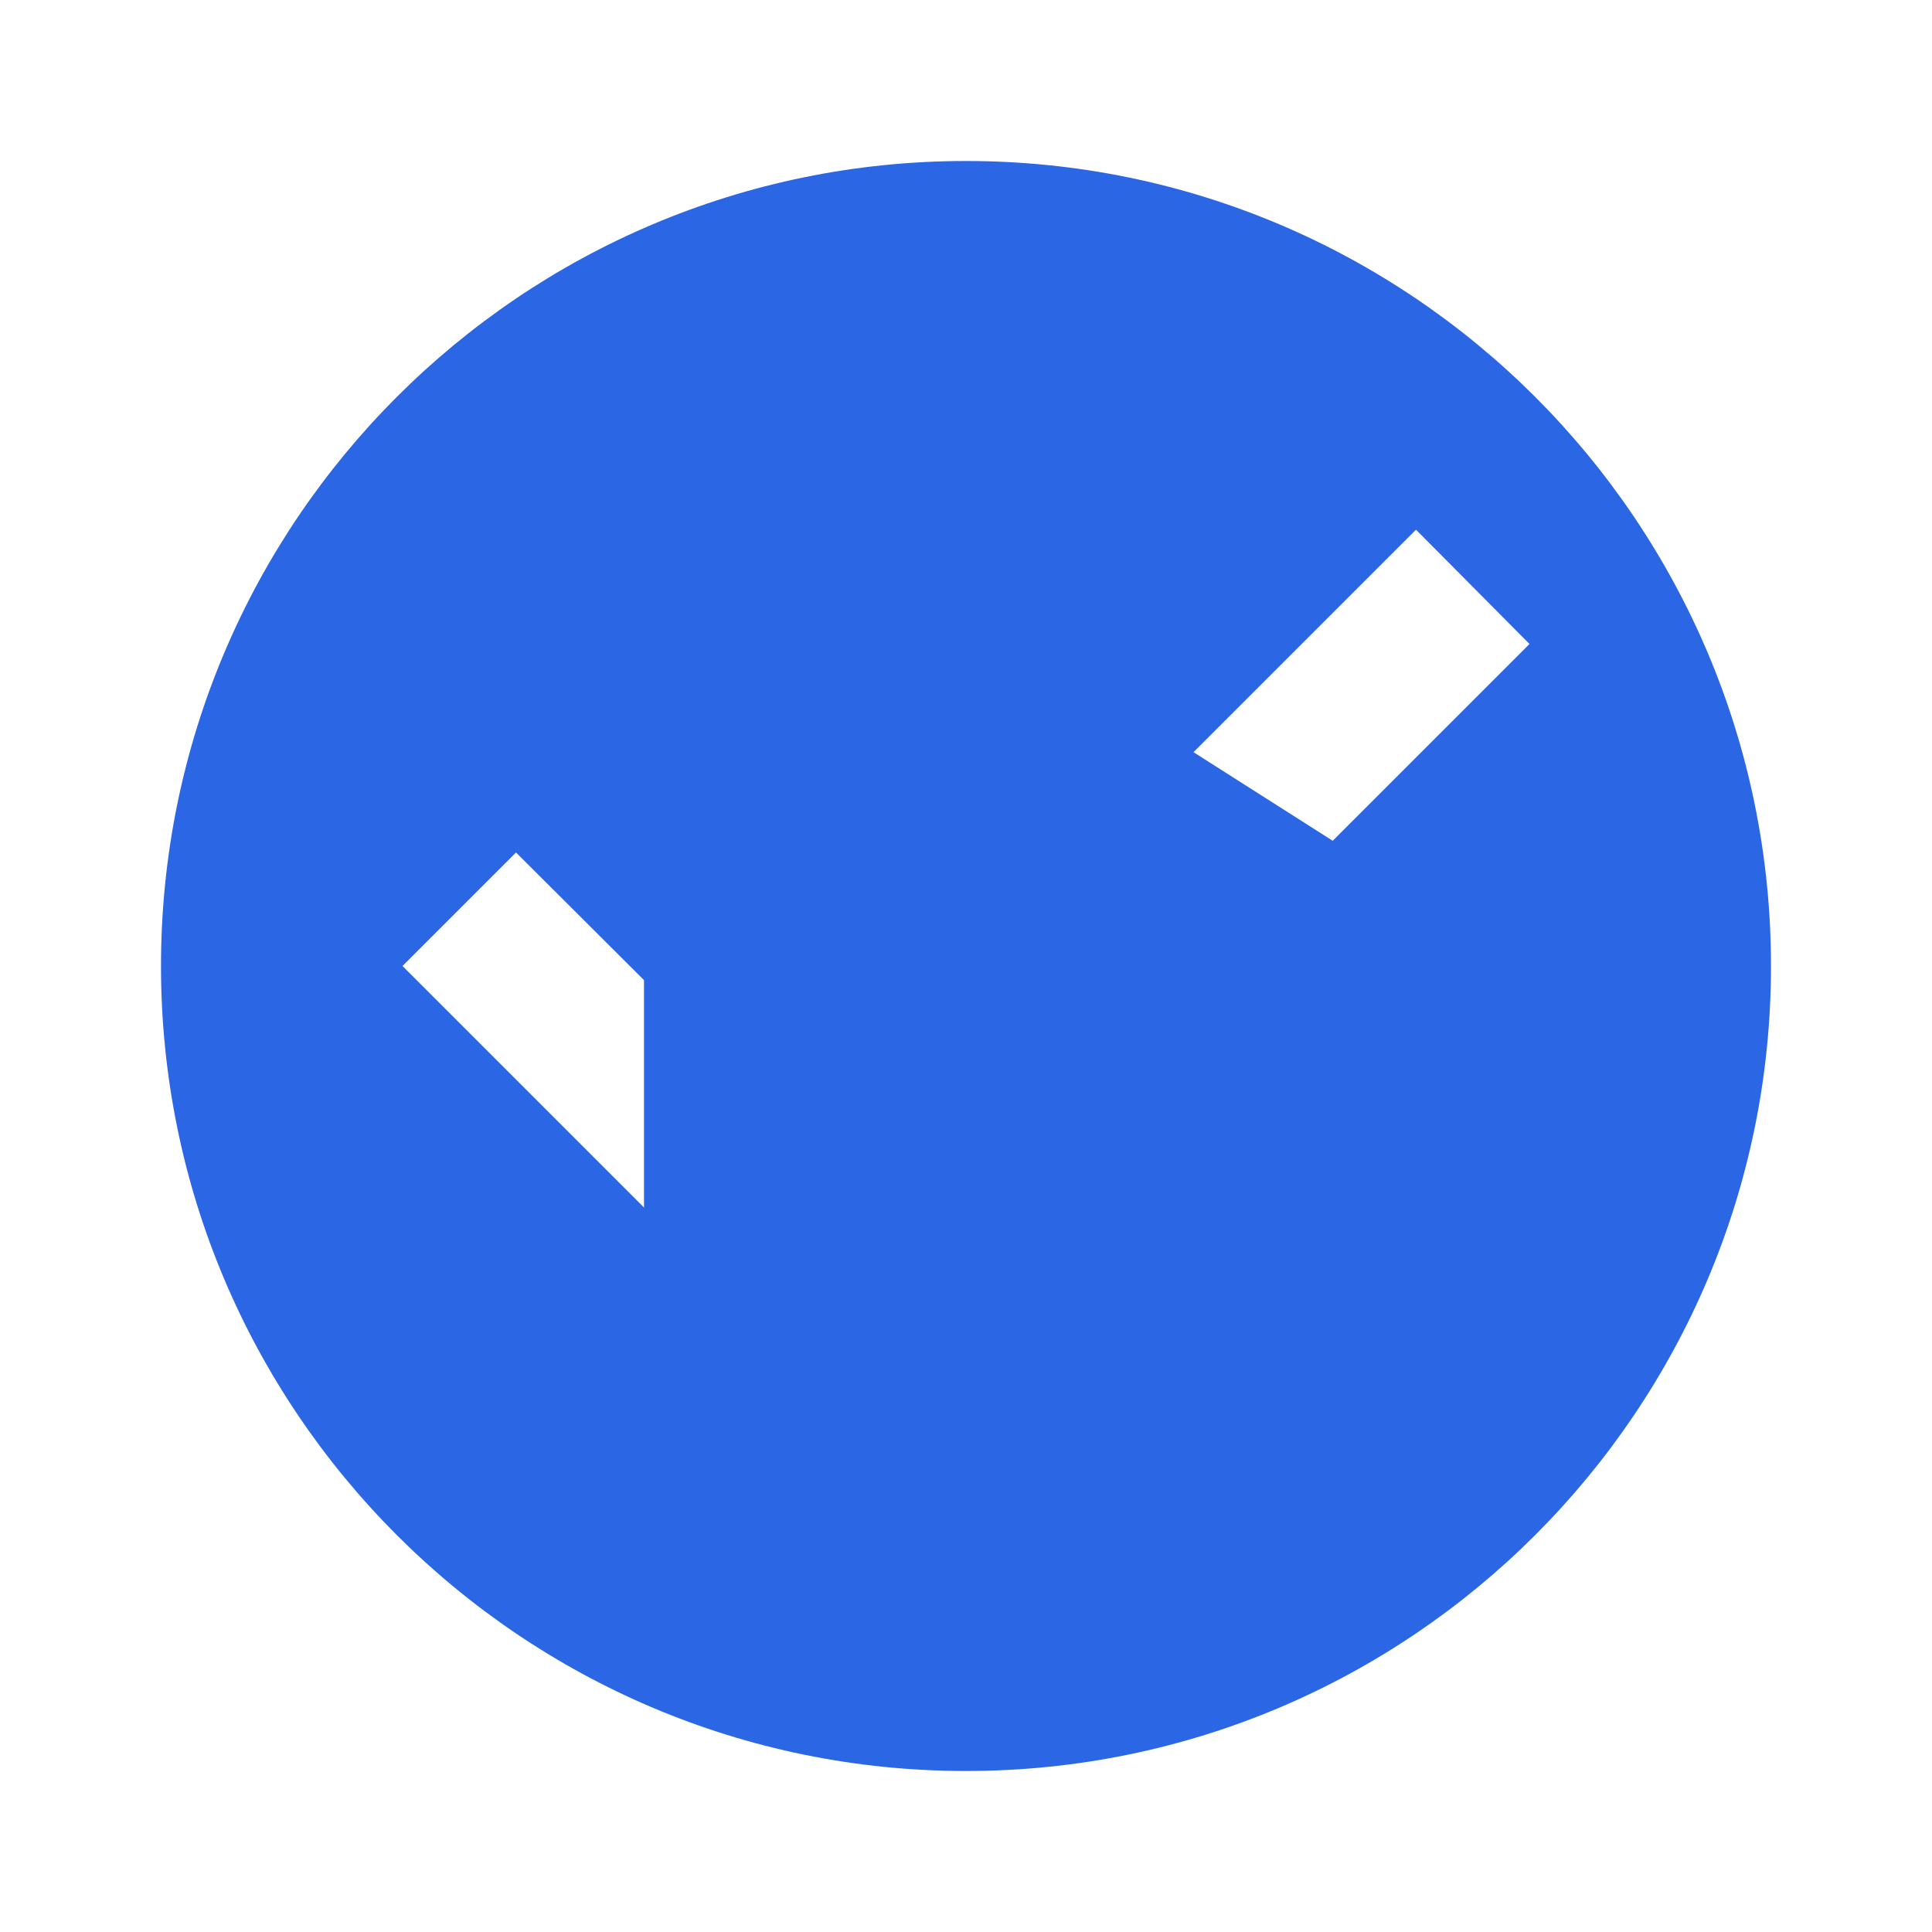
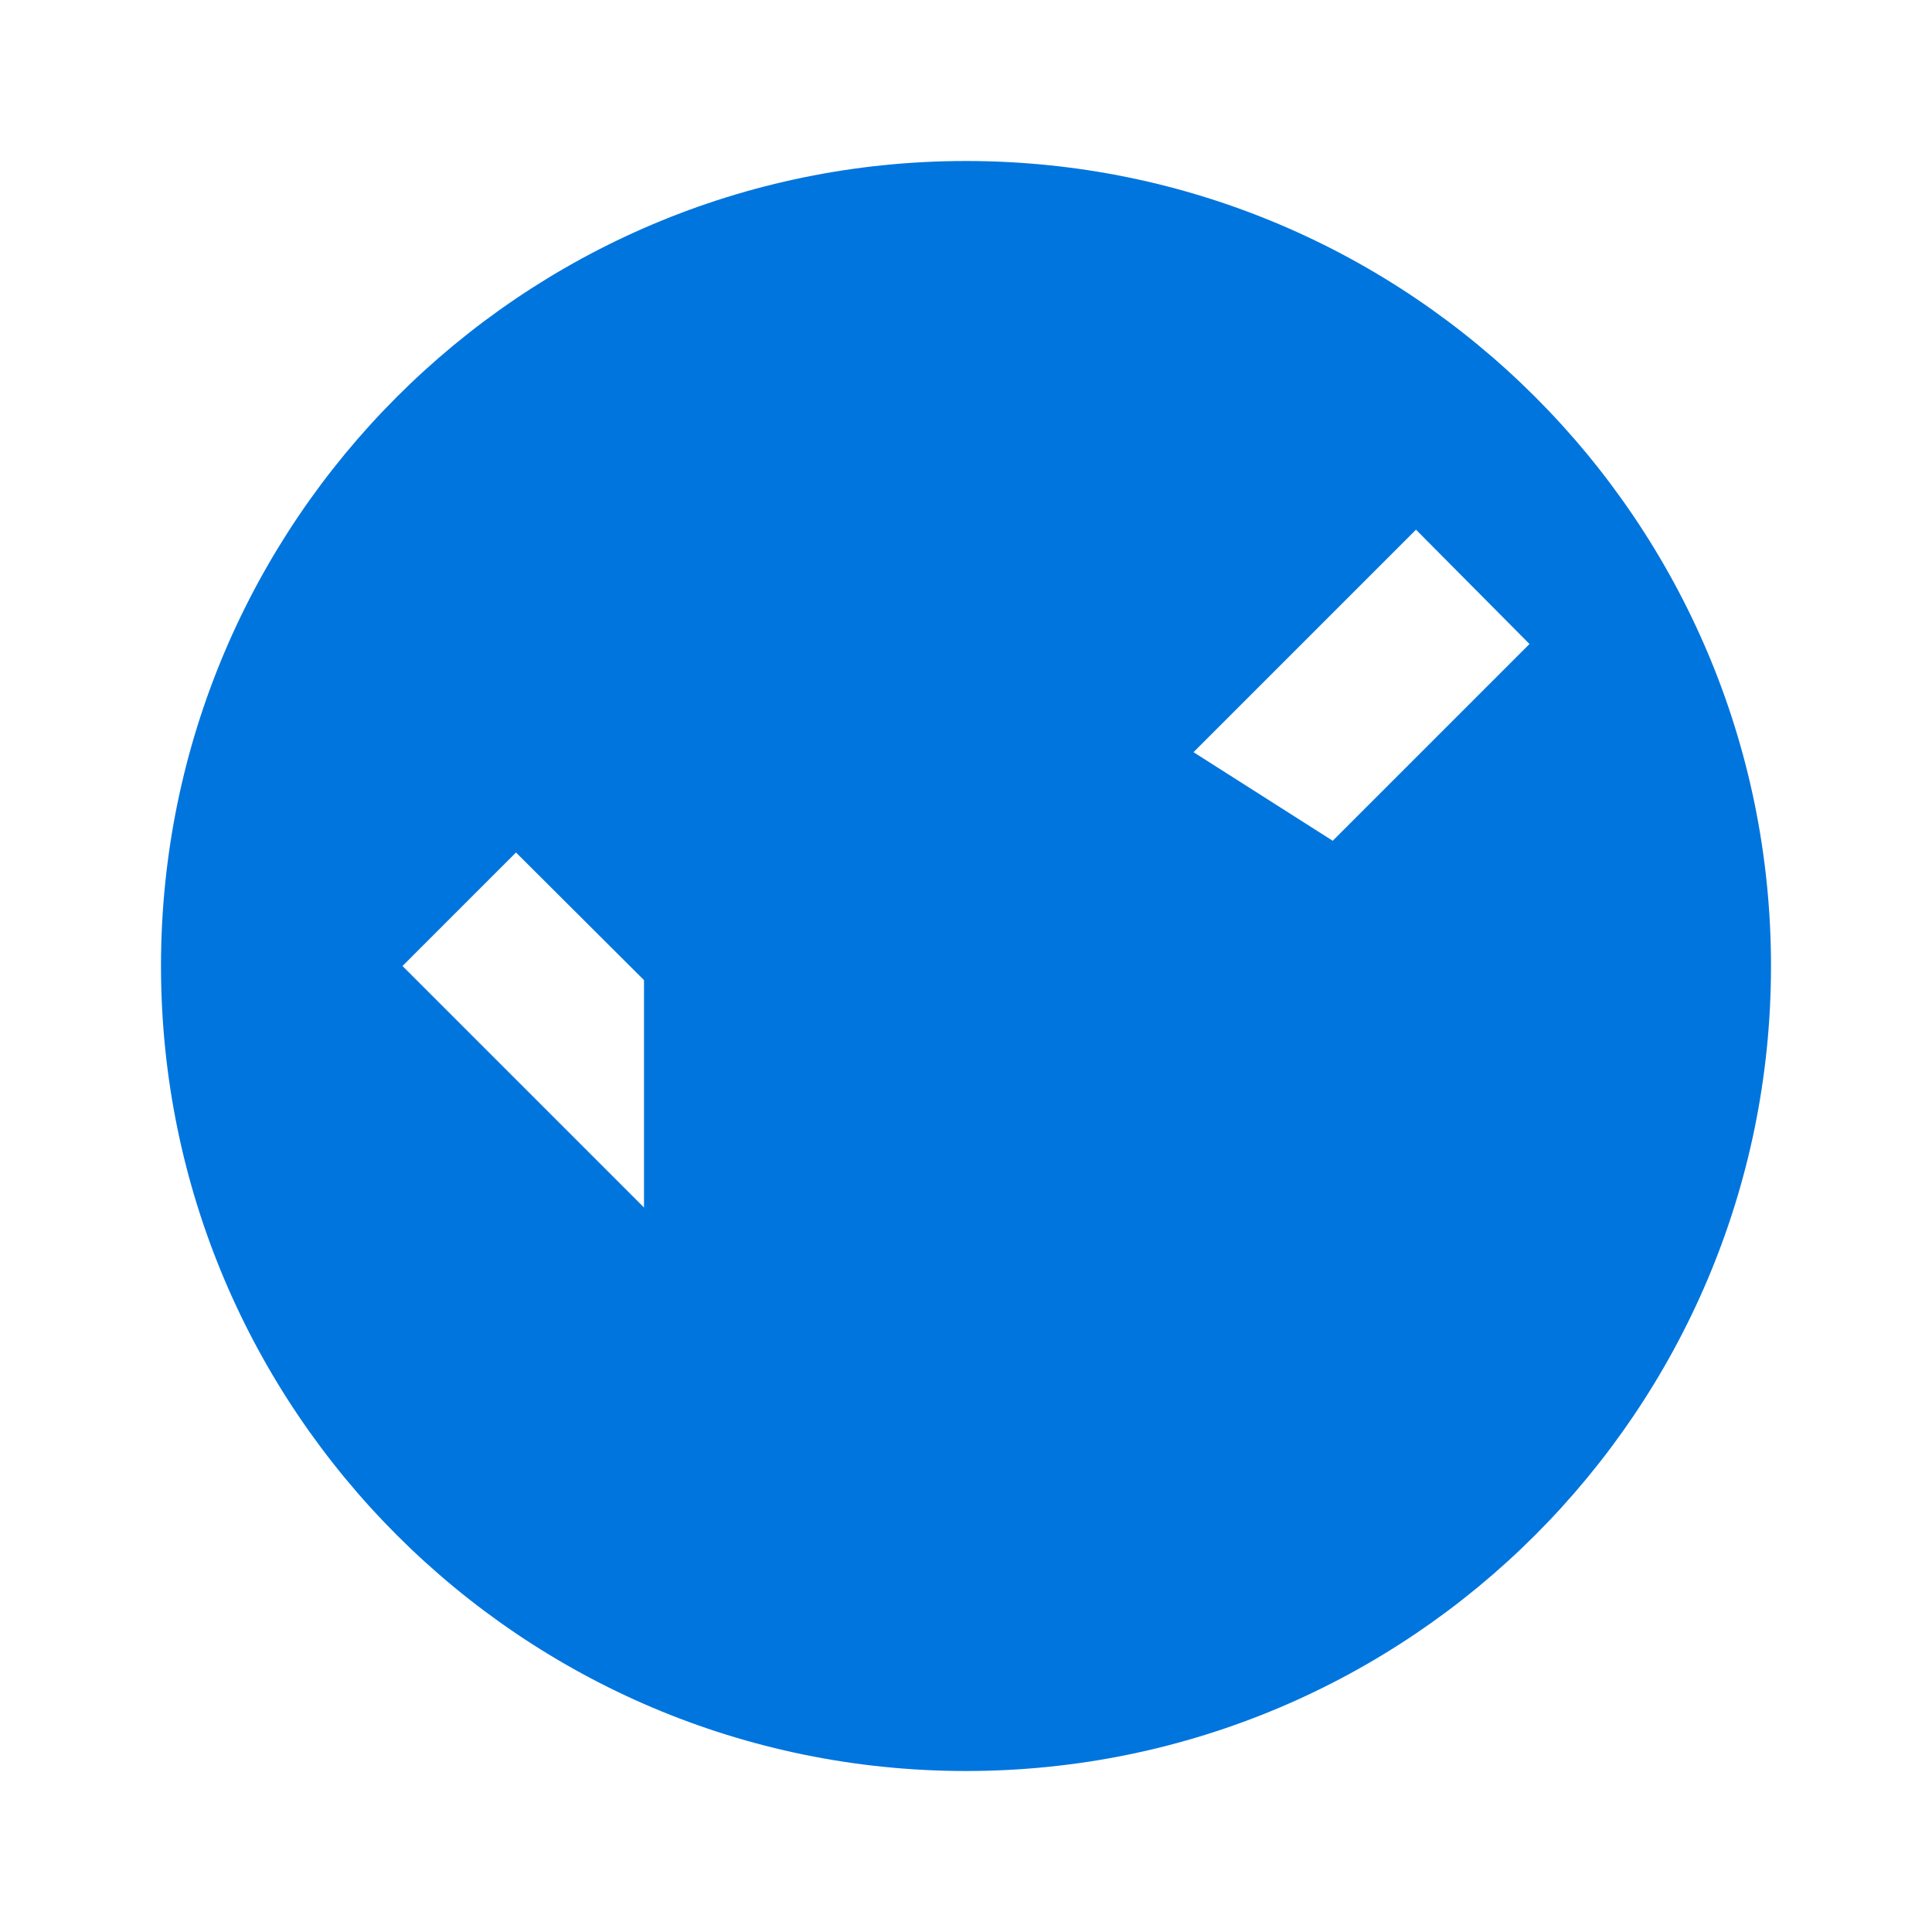
<svg xmlns="http://www.w3.org/2000/svg" viewBox="0 0 24 24" fill="none">
  <svg viewBox="0 0 24 24" fill="none">



</svg>
-   <path d="M8 5v14l11-7z" fill="#2B66E4" />
-   <path d="M12 2C6.48 2 2 6.48 2 12s4.48 10 10 10 10-4.48 10-10S17.52 2 12 2zm-2 15l-5-5 1.41-1.41L10 14.17l7.59-7.59L19 8l-9 9z" fill="#2B66E4" />
+   <path d="M8 5v14l11-7z" fill="#0075de" />
+   <path d="M12 2C6.48 2 2 6.48 2 12s4.48 10 10 10 10-4.48 10-10S17.52 2 12 2zm-2 15l-5-5 1.41-1.41L10 14.17l7.59-7.59L19 8l-9 9z" fill="#0075de" />
</svg>
